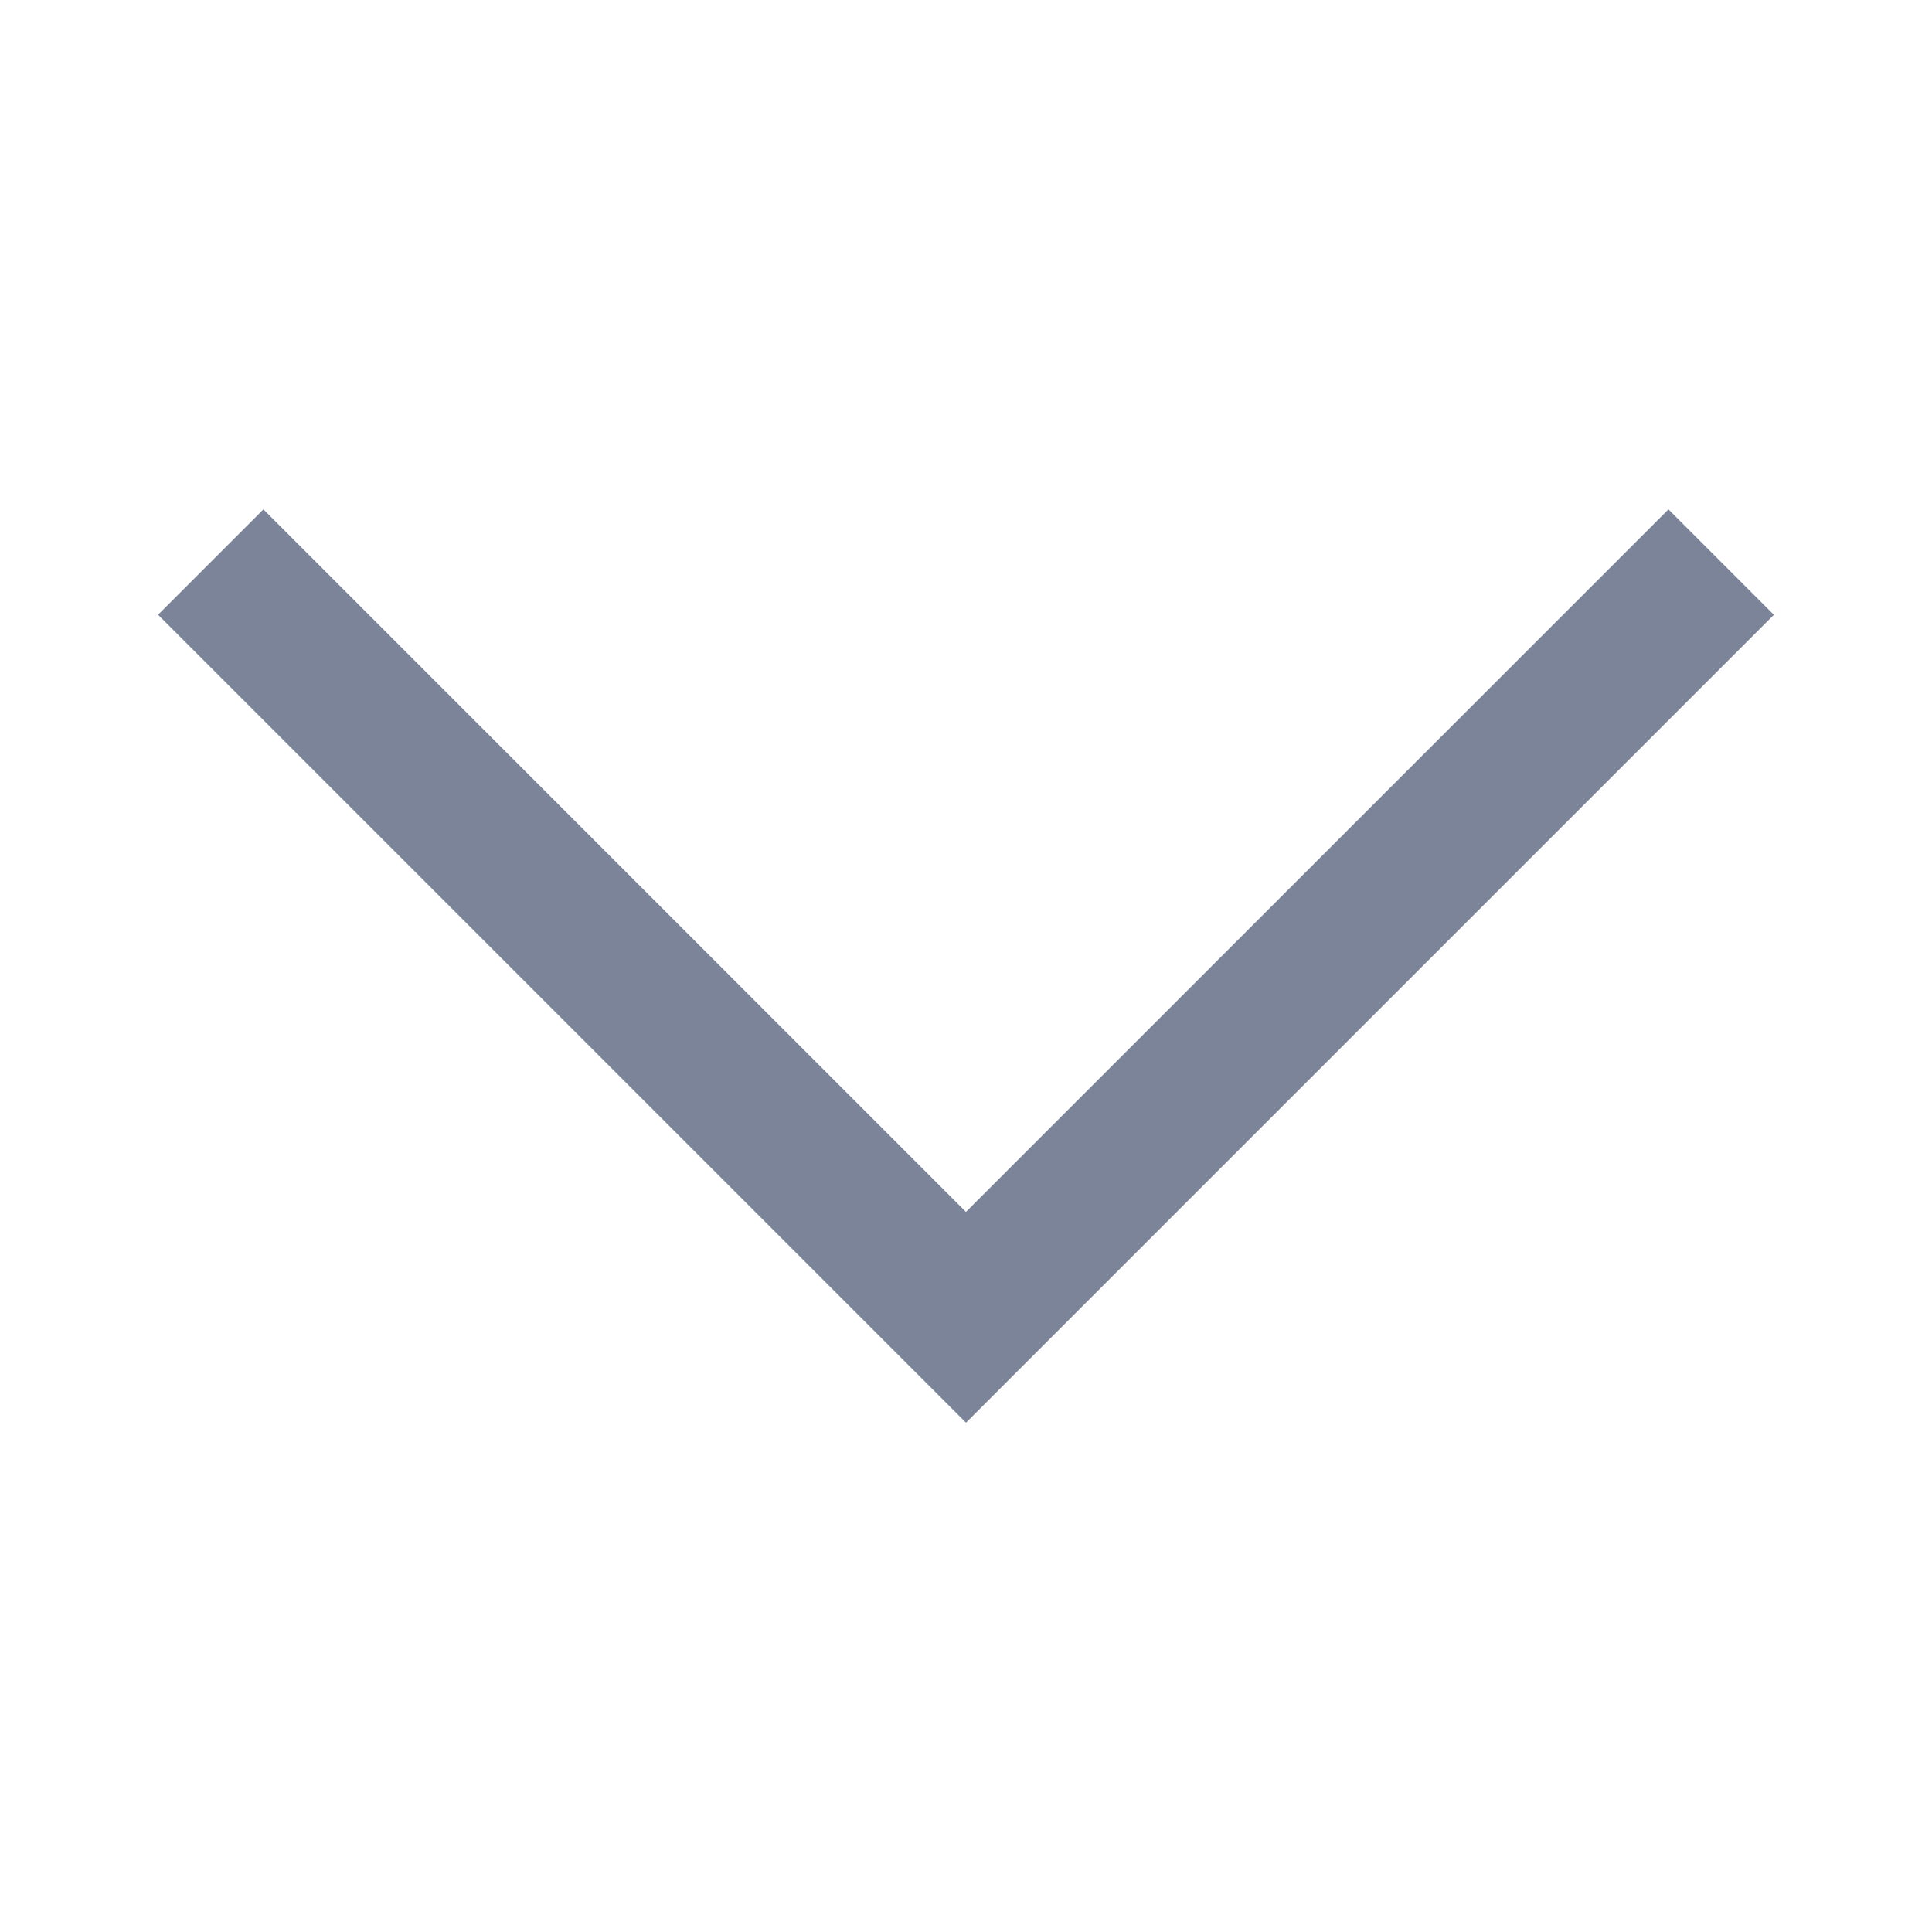
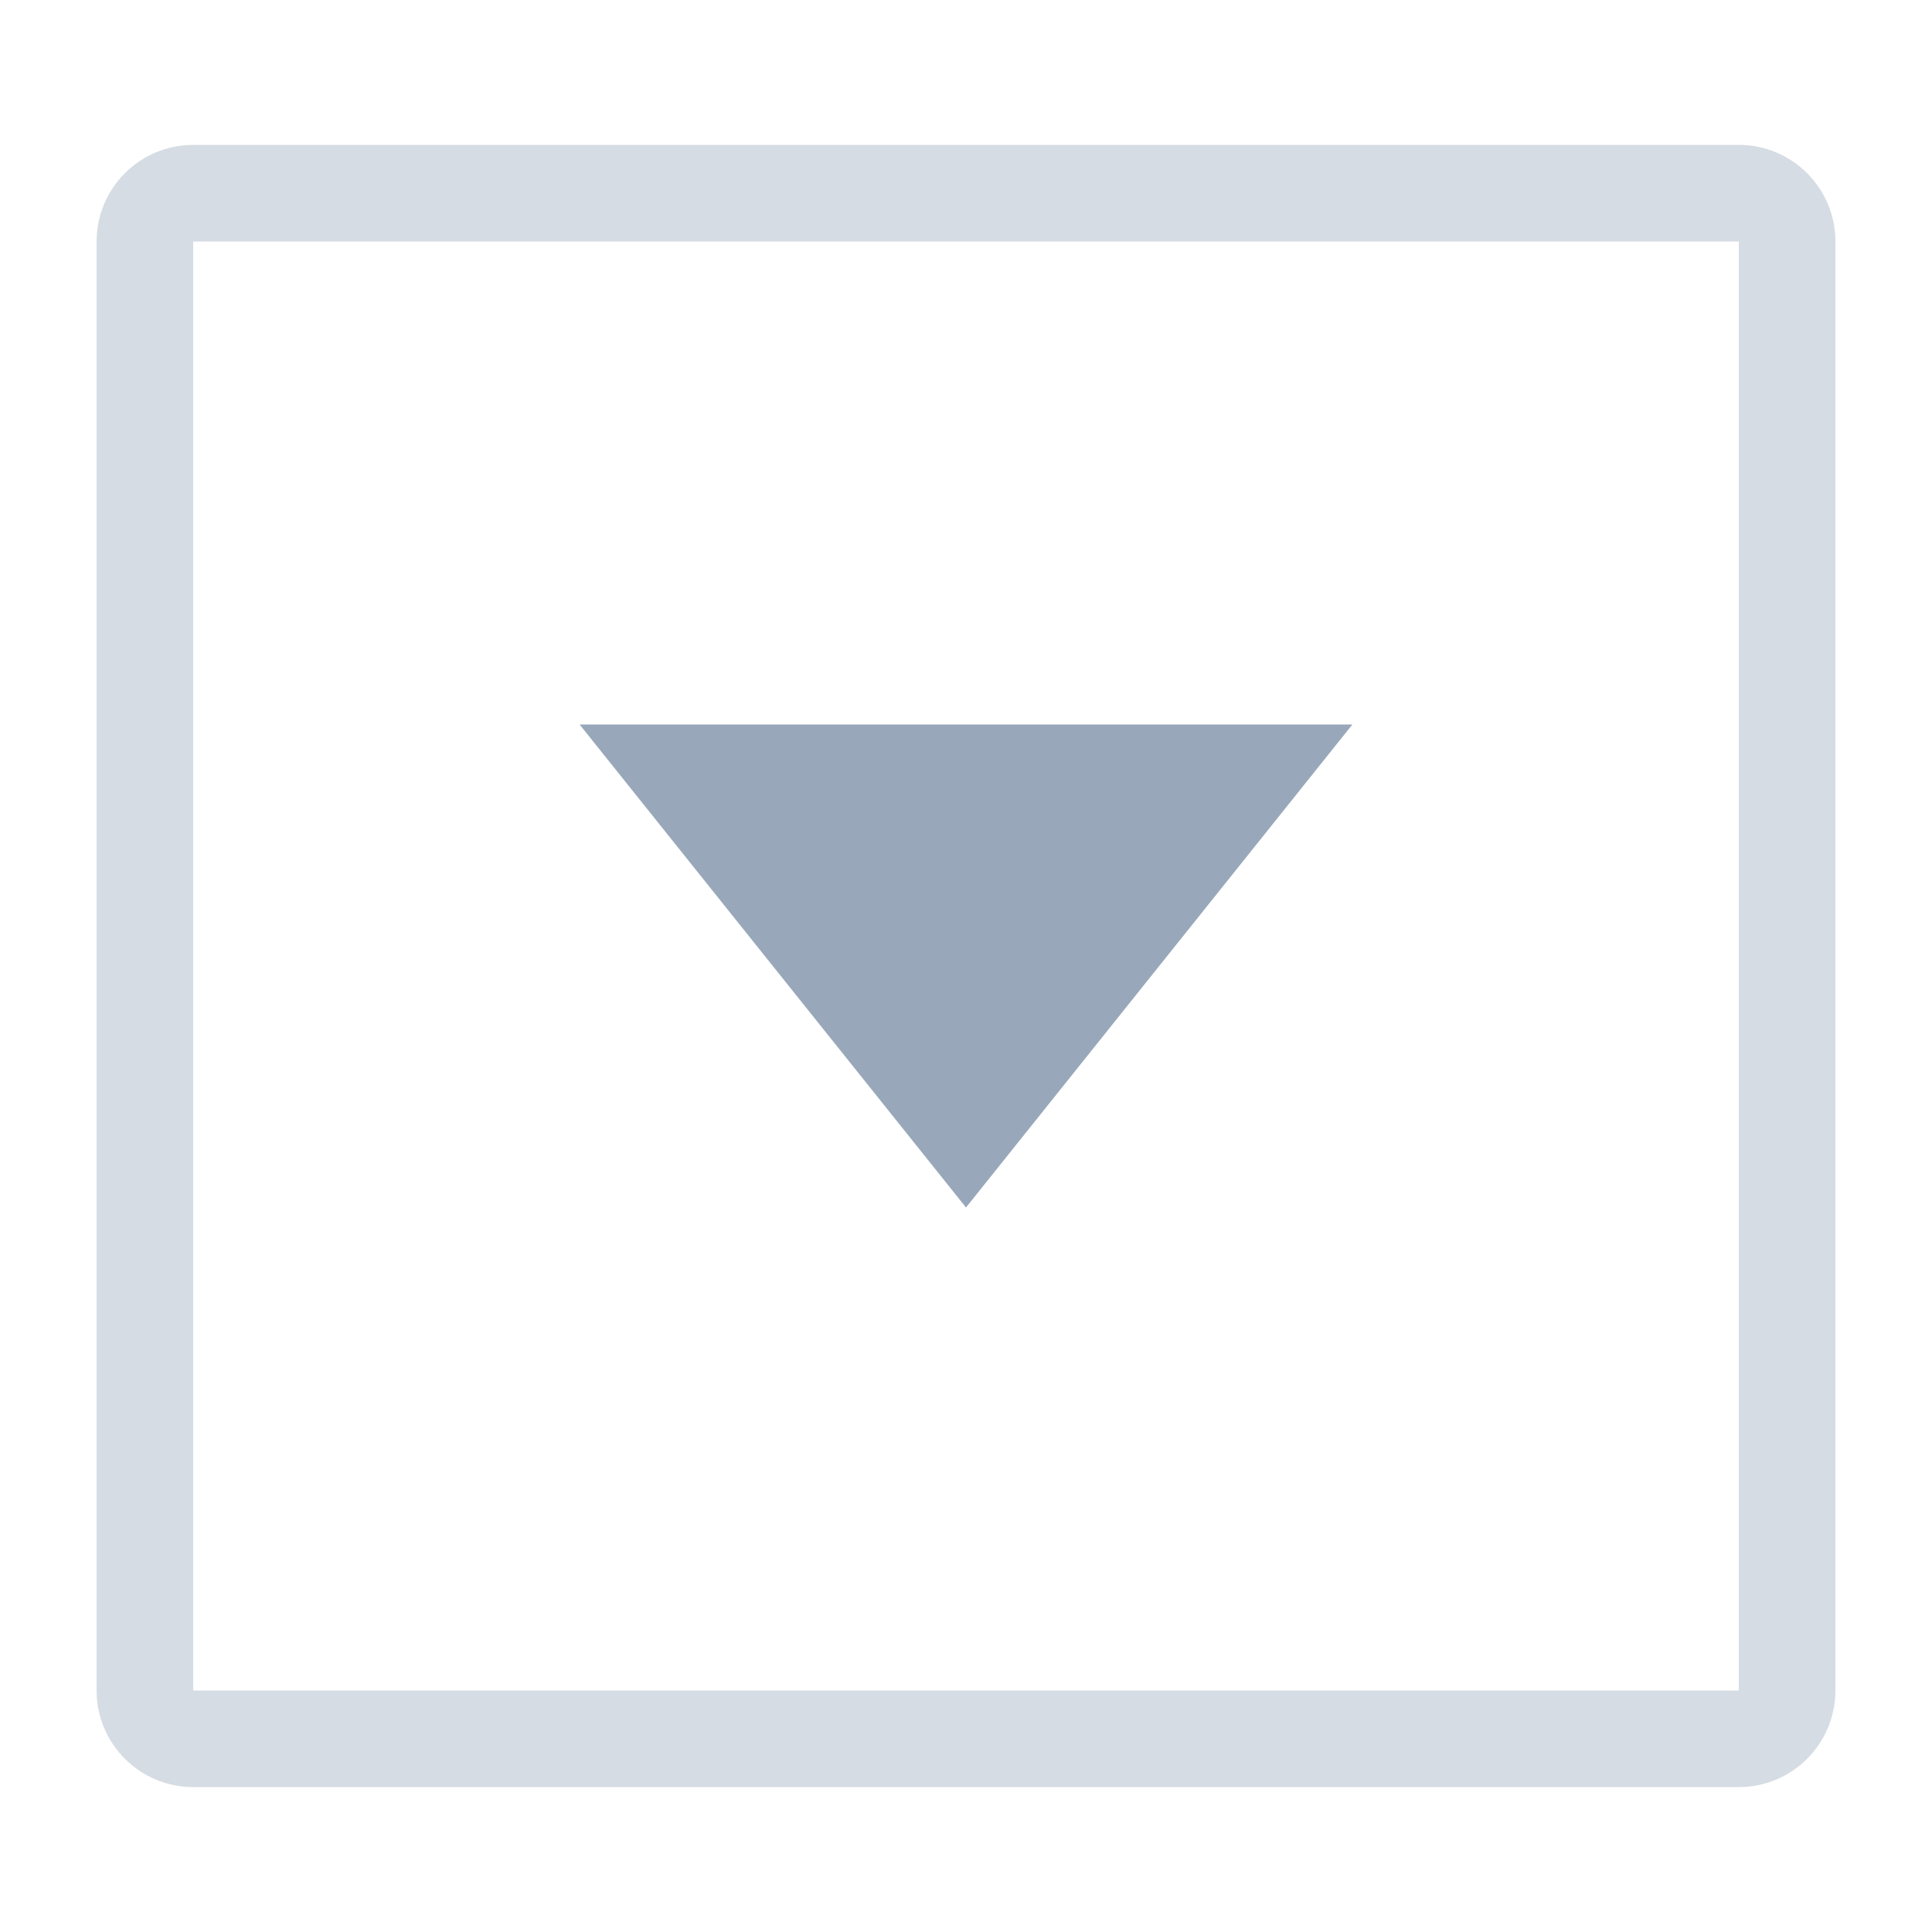
- <svg xmlns="http://www.w3.org/2000/svg" version="1.1" width="32" height="32" viewBox="0 0 32 32">
-   <path fill="#7b8499" d="M29.382 10.182l-13.382 13.382-13.382-13.382 1.745-1.745 11.636 11.636 11.636-11.636 1.745 1.745z" />
+ <svg xmlns="http://www.w3.org/2000/svg" id="展开.svg" width="20" height="20" viewBox="0 0 20 20">
+   <defs>
+     <style>
+       .cls-1 {
+         fill: #d6dce3;
+       }
+ 
+       .cls-1, .cls-2 {
+         fill-rule: evenodd;
+       }
+ 
+       .cls-2 {
+         fill: #98a8ba;
+       }
+     </style>
+   </defs>
+   <path id="矩形_129_拷贝" data-name="矩形 129 拷贝" class="cls-1" d="M372,662H356a1,1,0,0,1-1-1V646a1,1,0,0,1,1-1h16a1,1,0,0,1,1,1v15A1,1,0,0,1,372,662Zm0-16H356v15h16V646Z" transform="translate(-354 -643.5)" />
+   <path id="形状_616_拷贝_7" data-name="形状 616 拷贝 7" class="cls-2" d="M360,651h8l-4,5Z" transform="translate(-354 -643.5)" />
</svg>
